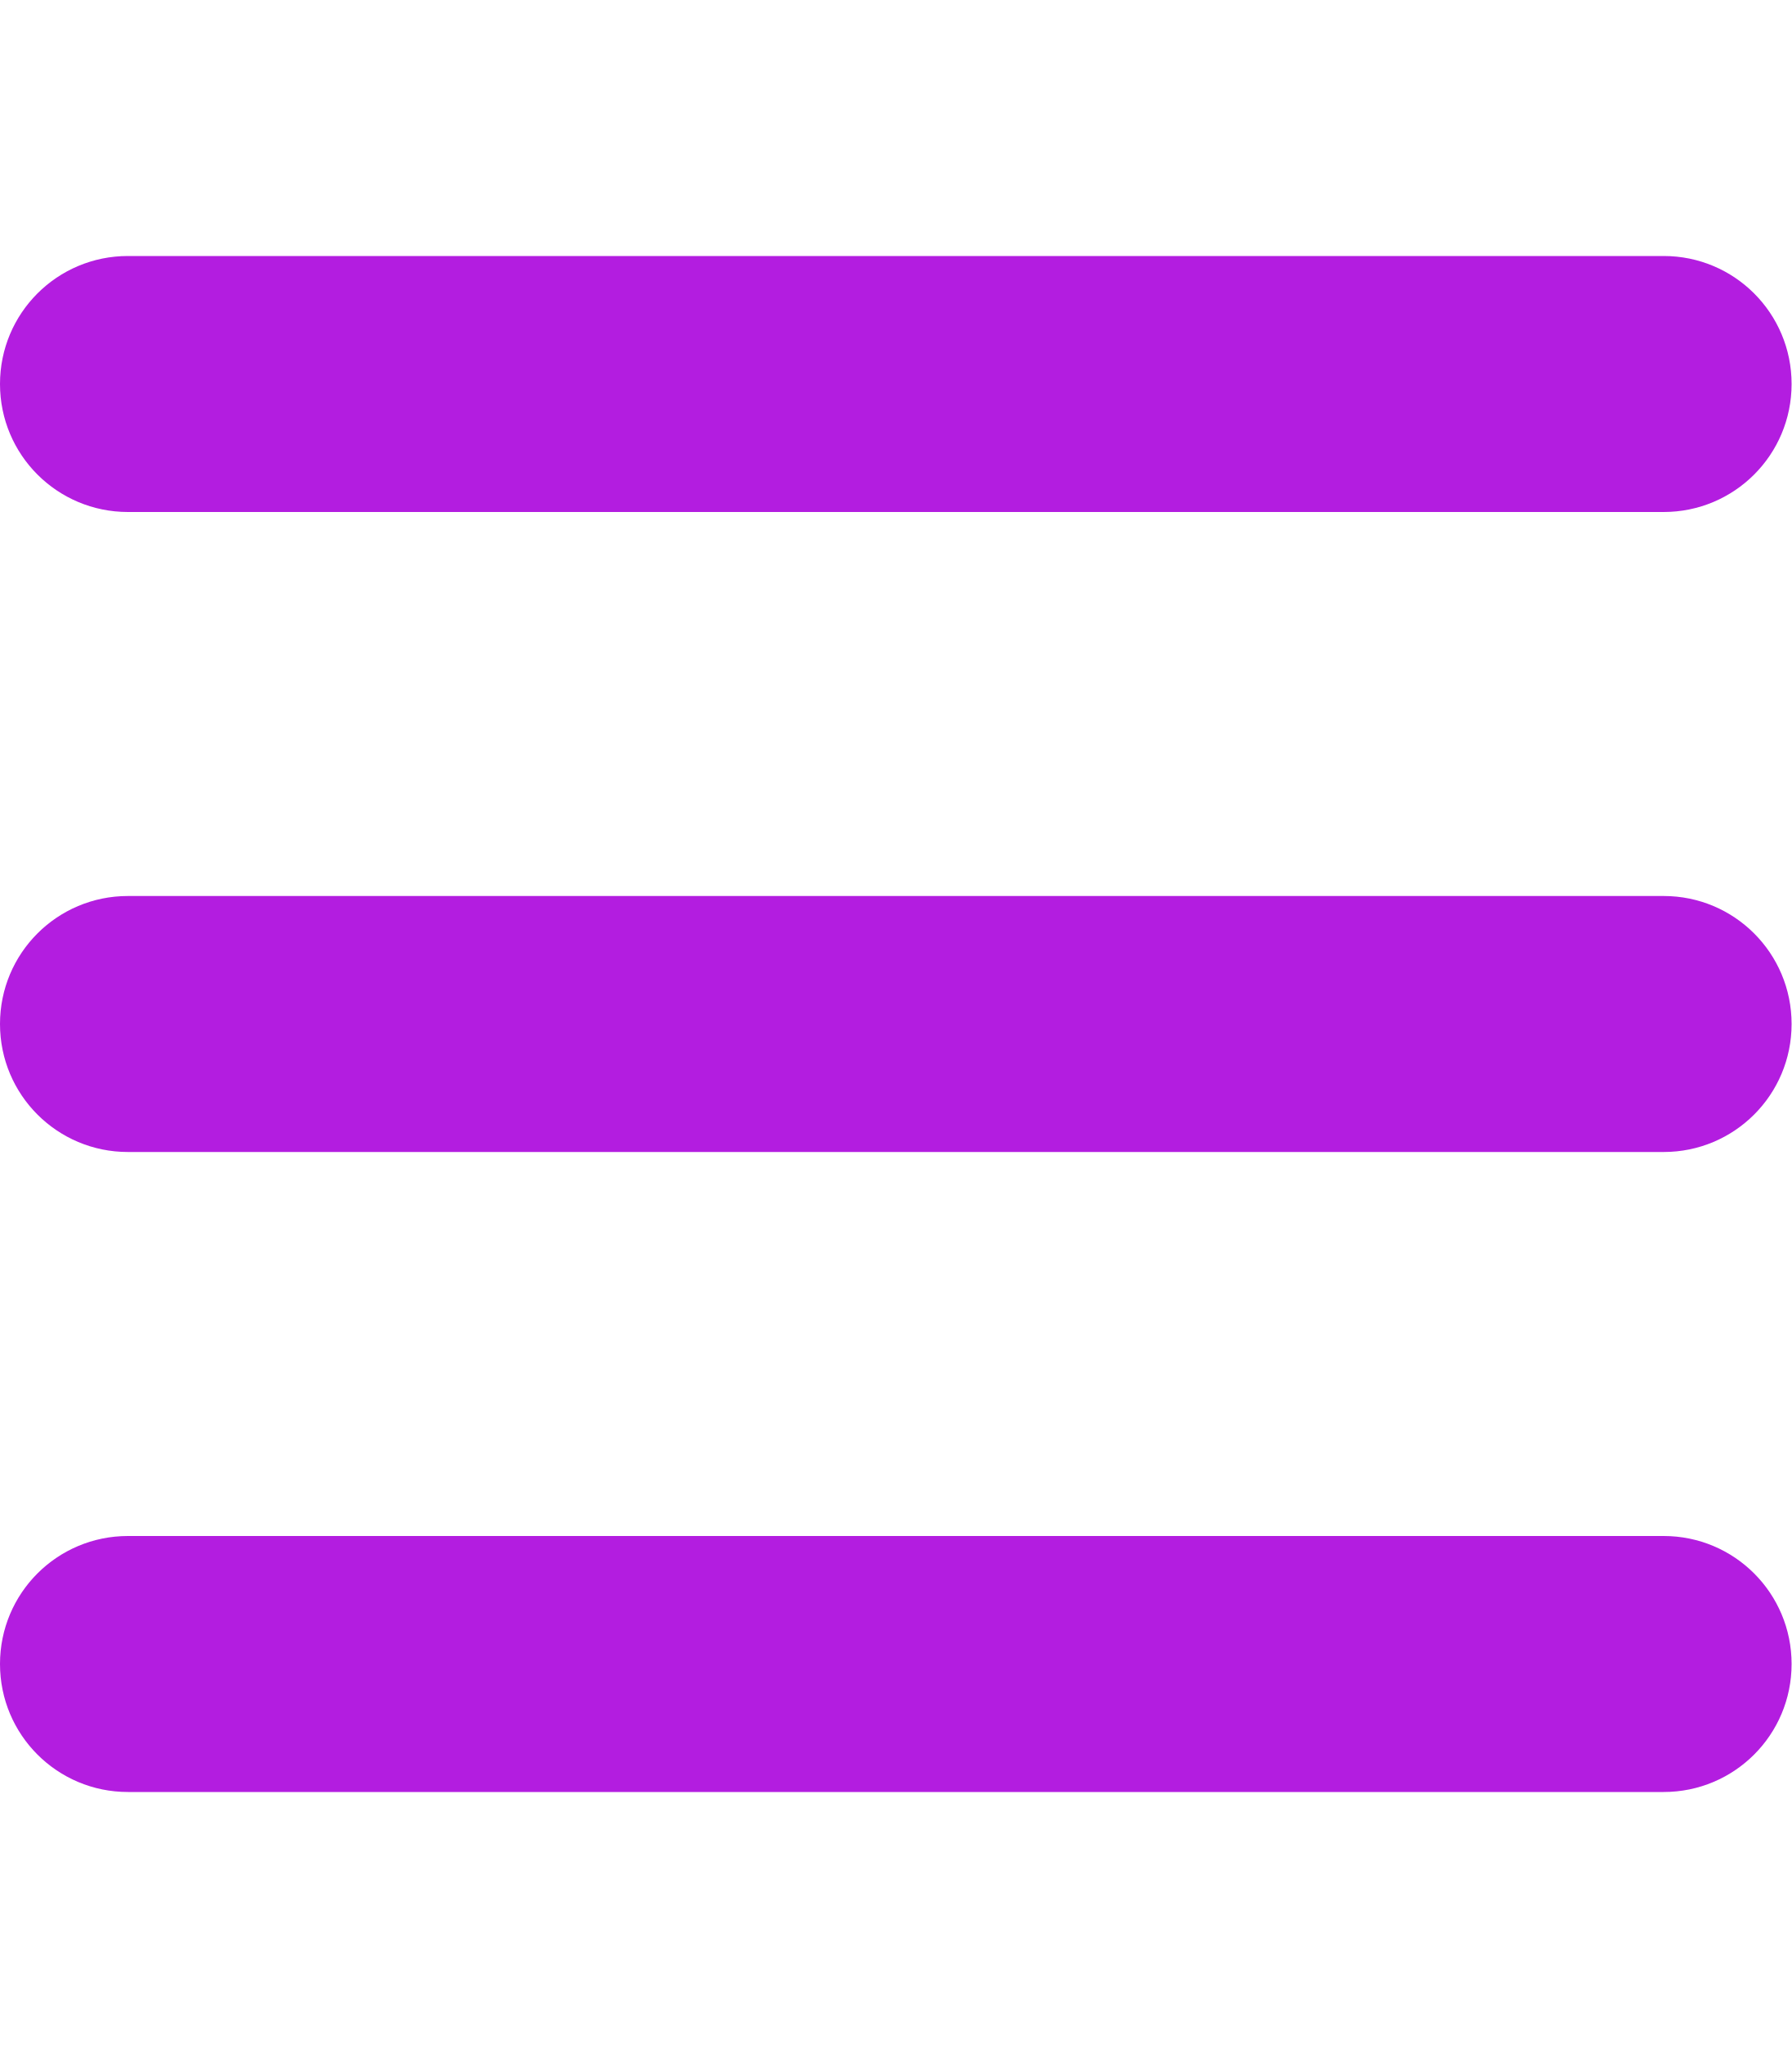
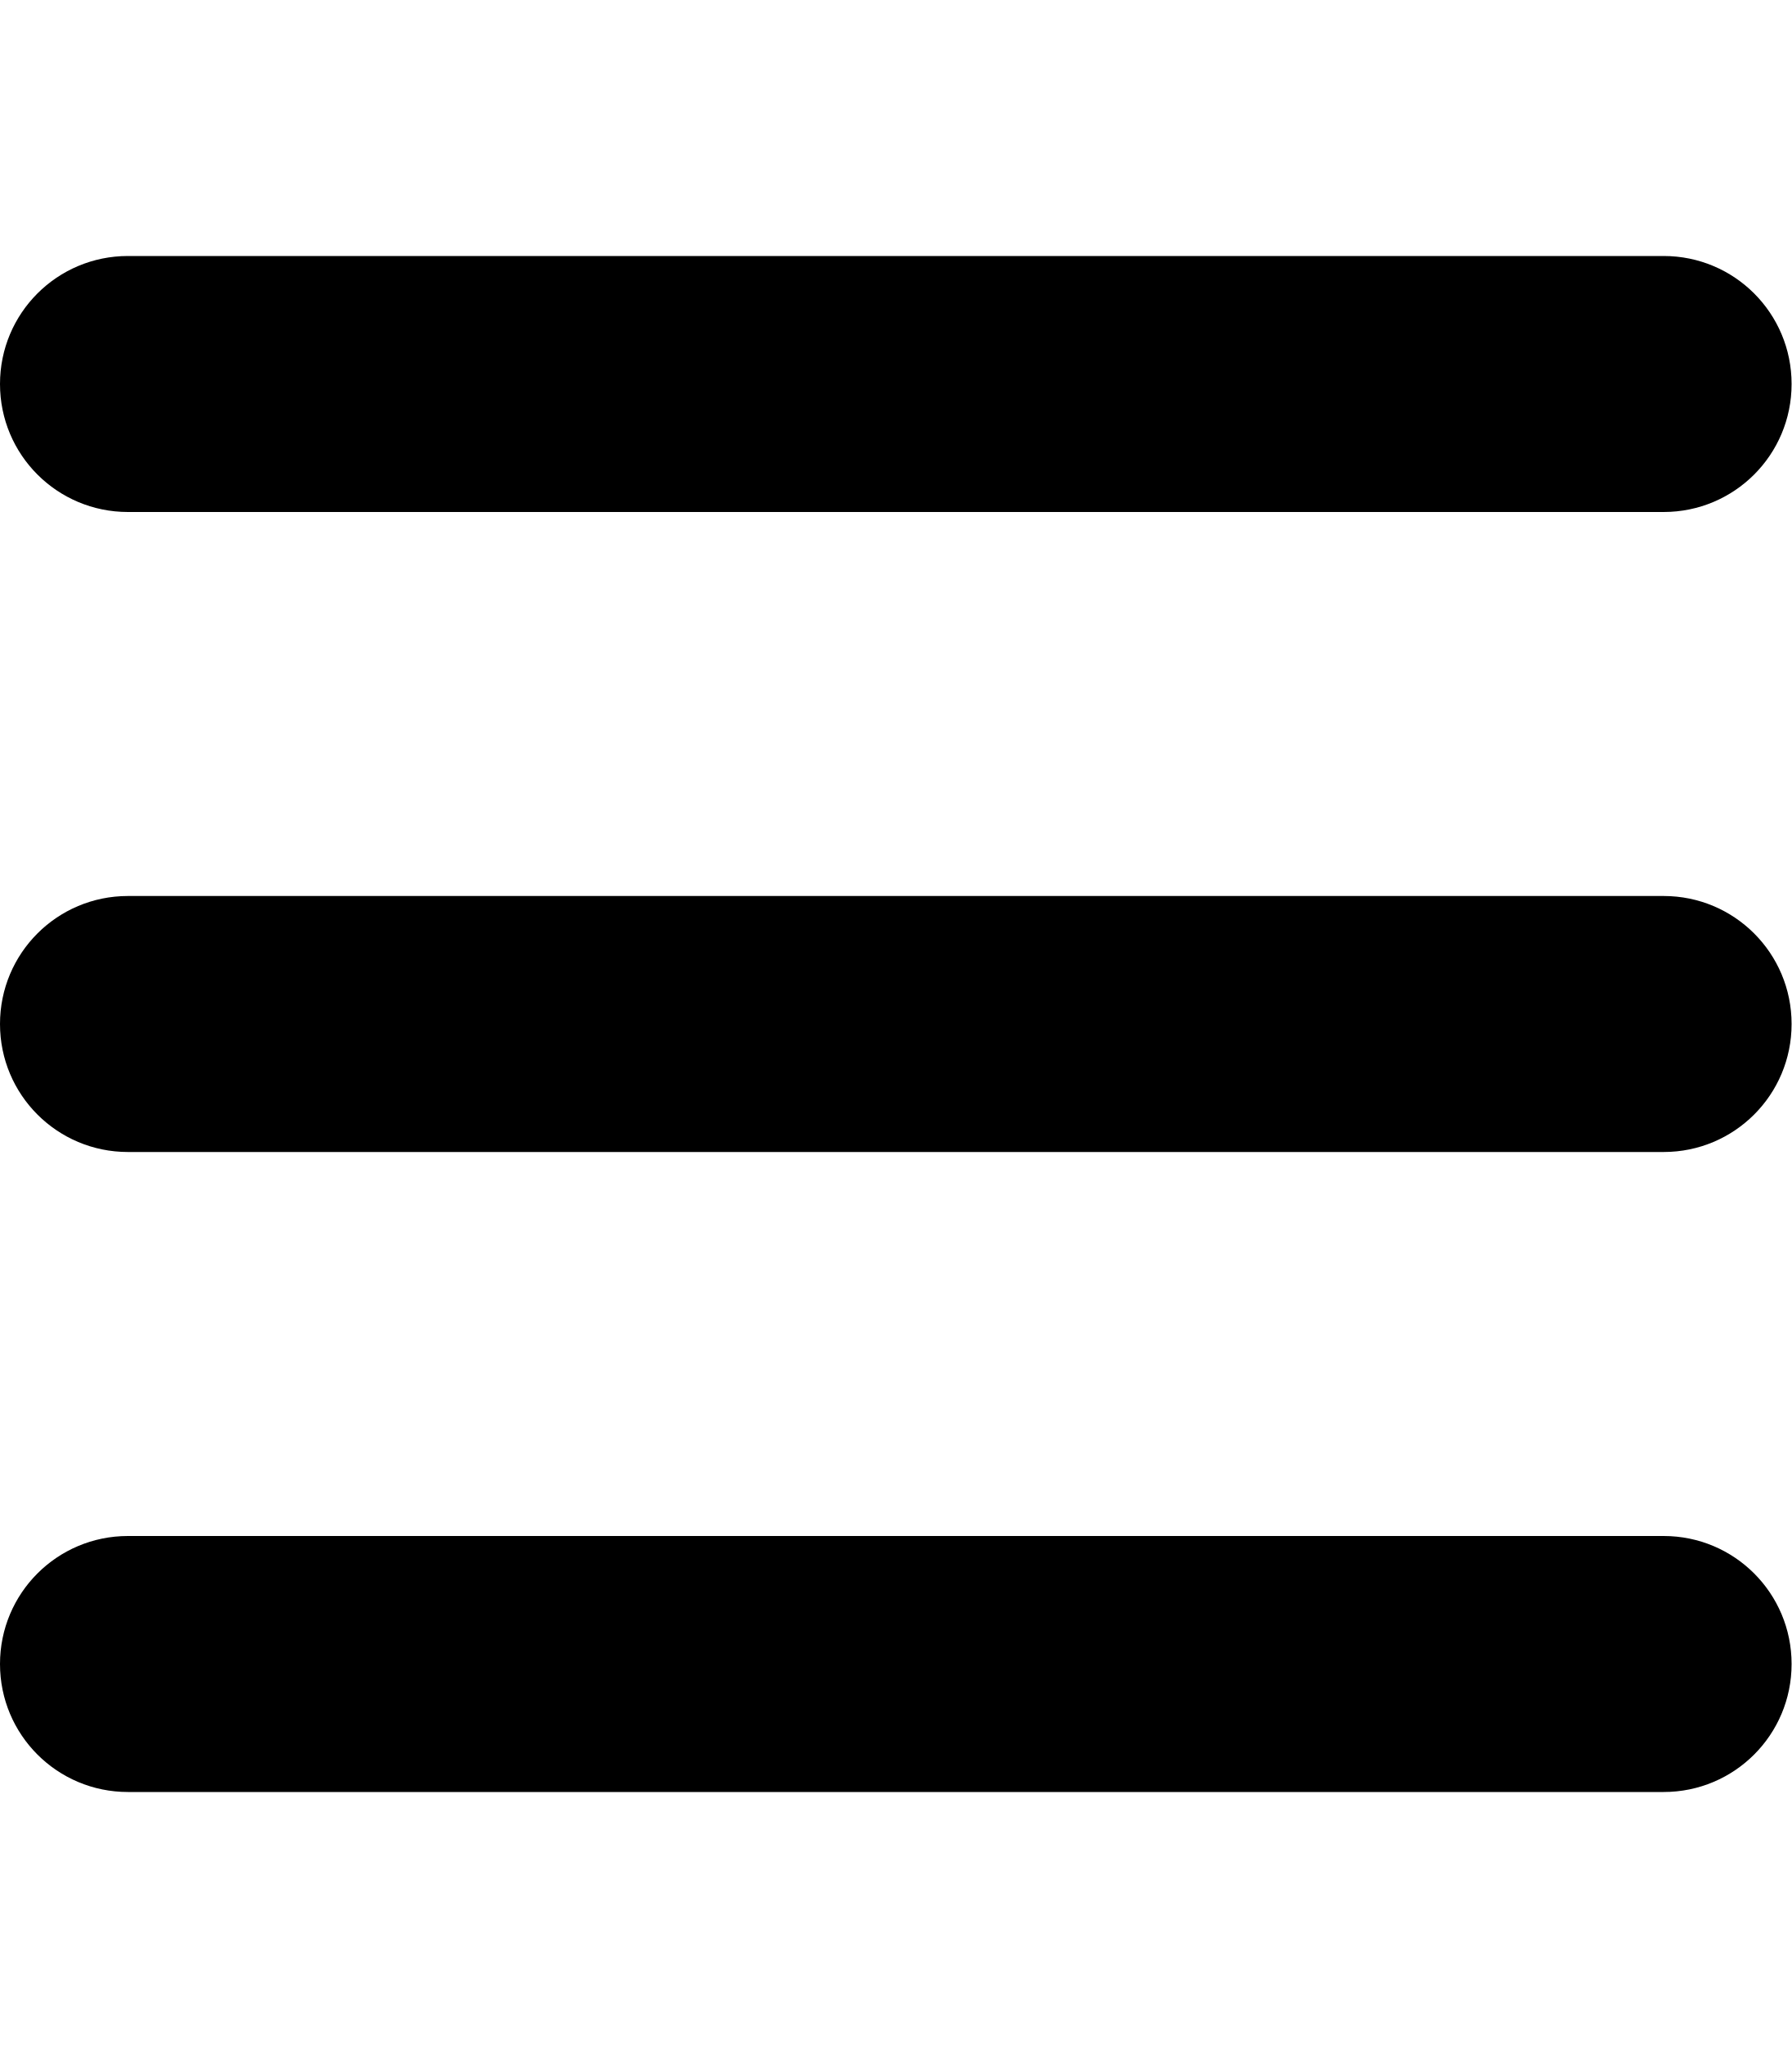
<svg xmlns="http://www.w3.org/2000/svg" height="16" width="14" viewBox="0 0 448 512">
-   <path opacity="1" fill="#b31de0" d="M0 96C0 78.3 14.3 64 32 64H416c17.7 0 32 14.3 32 32s-14.3 32-32 32H32C14.3 128 0 113.7 0 96zM0 256c0-17.7 14.3-32 32-32H416c17.7 0 32 14.3 32 32s-14.3 32-32 32H32c-17.7 0-32-14.3-32-32zM448 416c0 17.7-14.3 32-32 32H32c-17.7 0-32-14.3-32-32s14.3-32 32-32H416c17.7 0 32 14.3 32 32z" />
+   <path opacity="1" fill="#000000" d="M0 96C0 78.3 14.3 64 32 64H416c17.7 0 32 14.3 32 32s-14.3 32-32 32H32C14.3 128 0 113.7 0 96zM0 256c0-17.7 14.3-32 32-32H416c17.7 0 32 14.3 32 32s-14.3 32-32 32H32c-17.7 0-32-14.3-32-32zM448 416c0 17.7-14.3 32-32 32H32c-17.7 0-32-14.3-32-32s14.3-32 32-32H416c17.7 0 32 14.3 32 32z" />
</svg>
